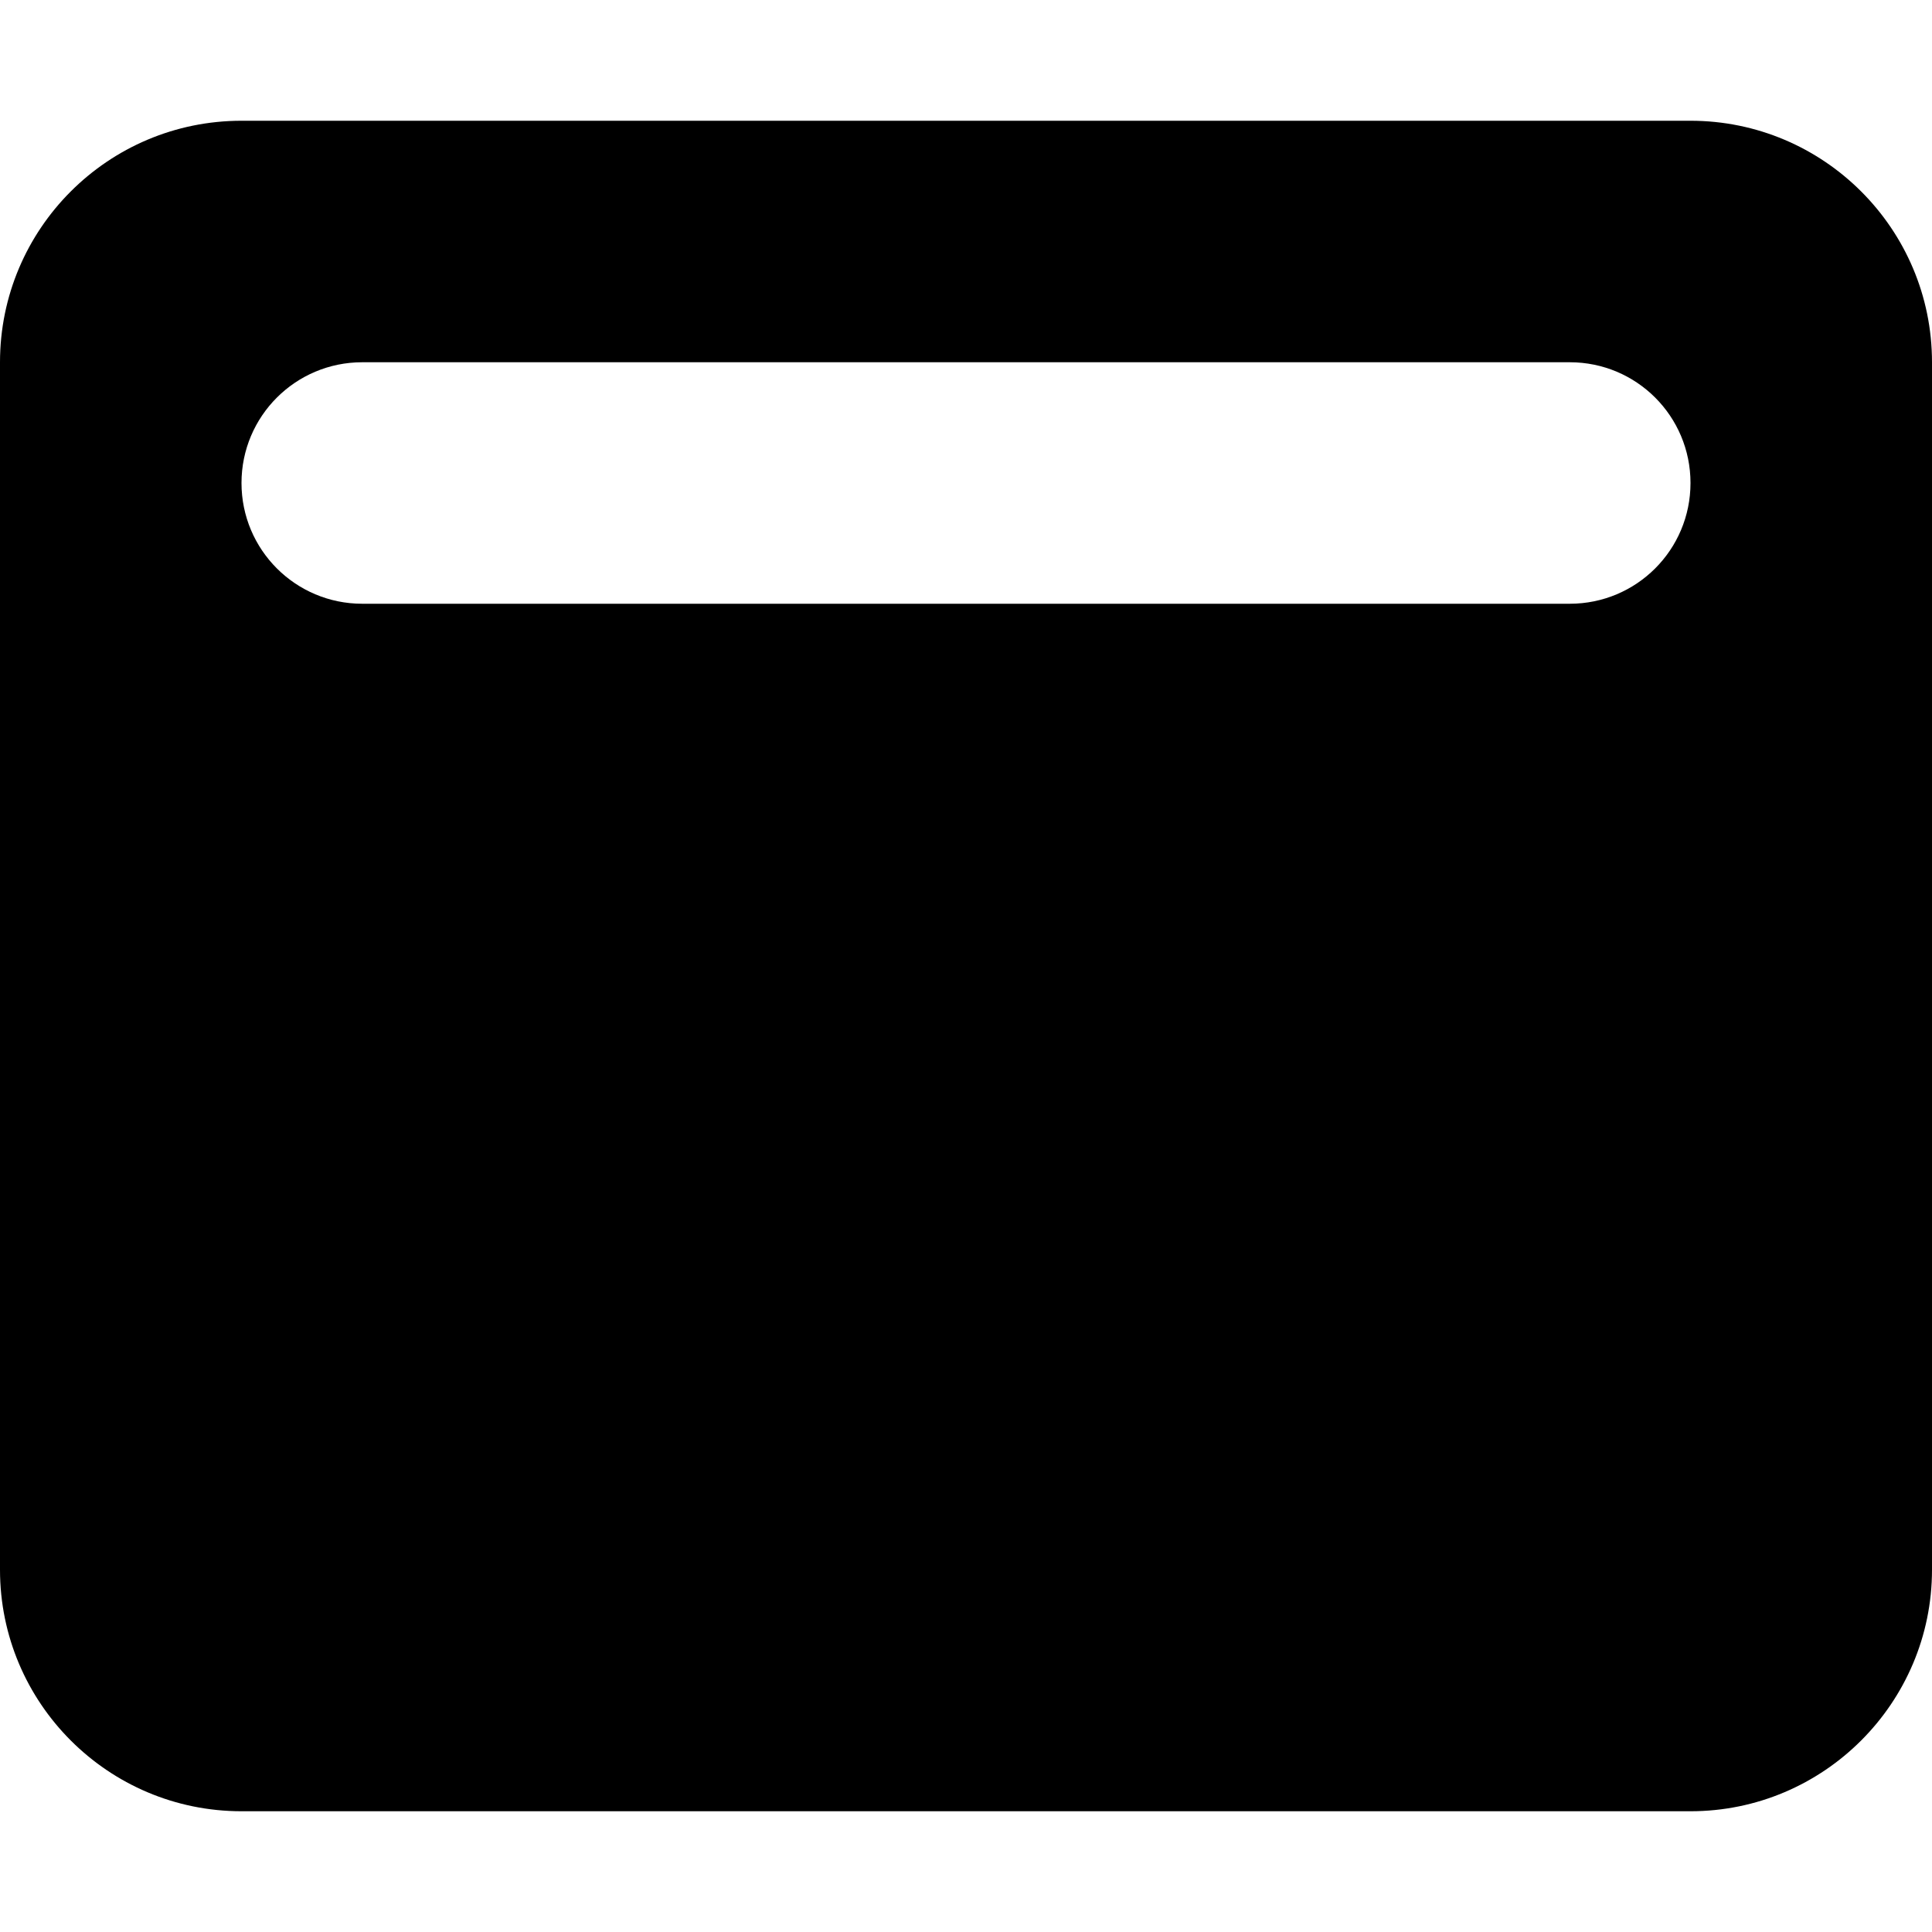
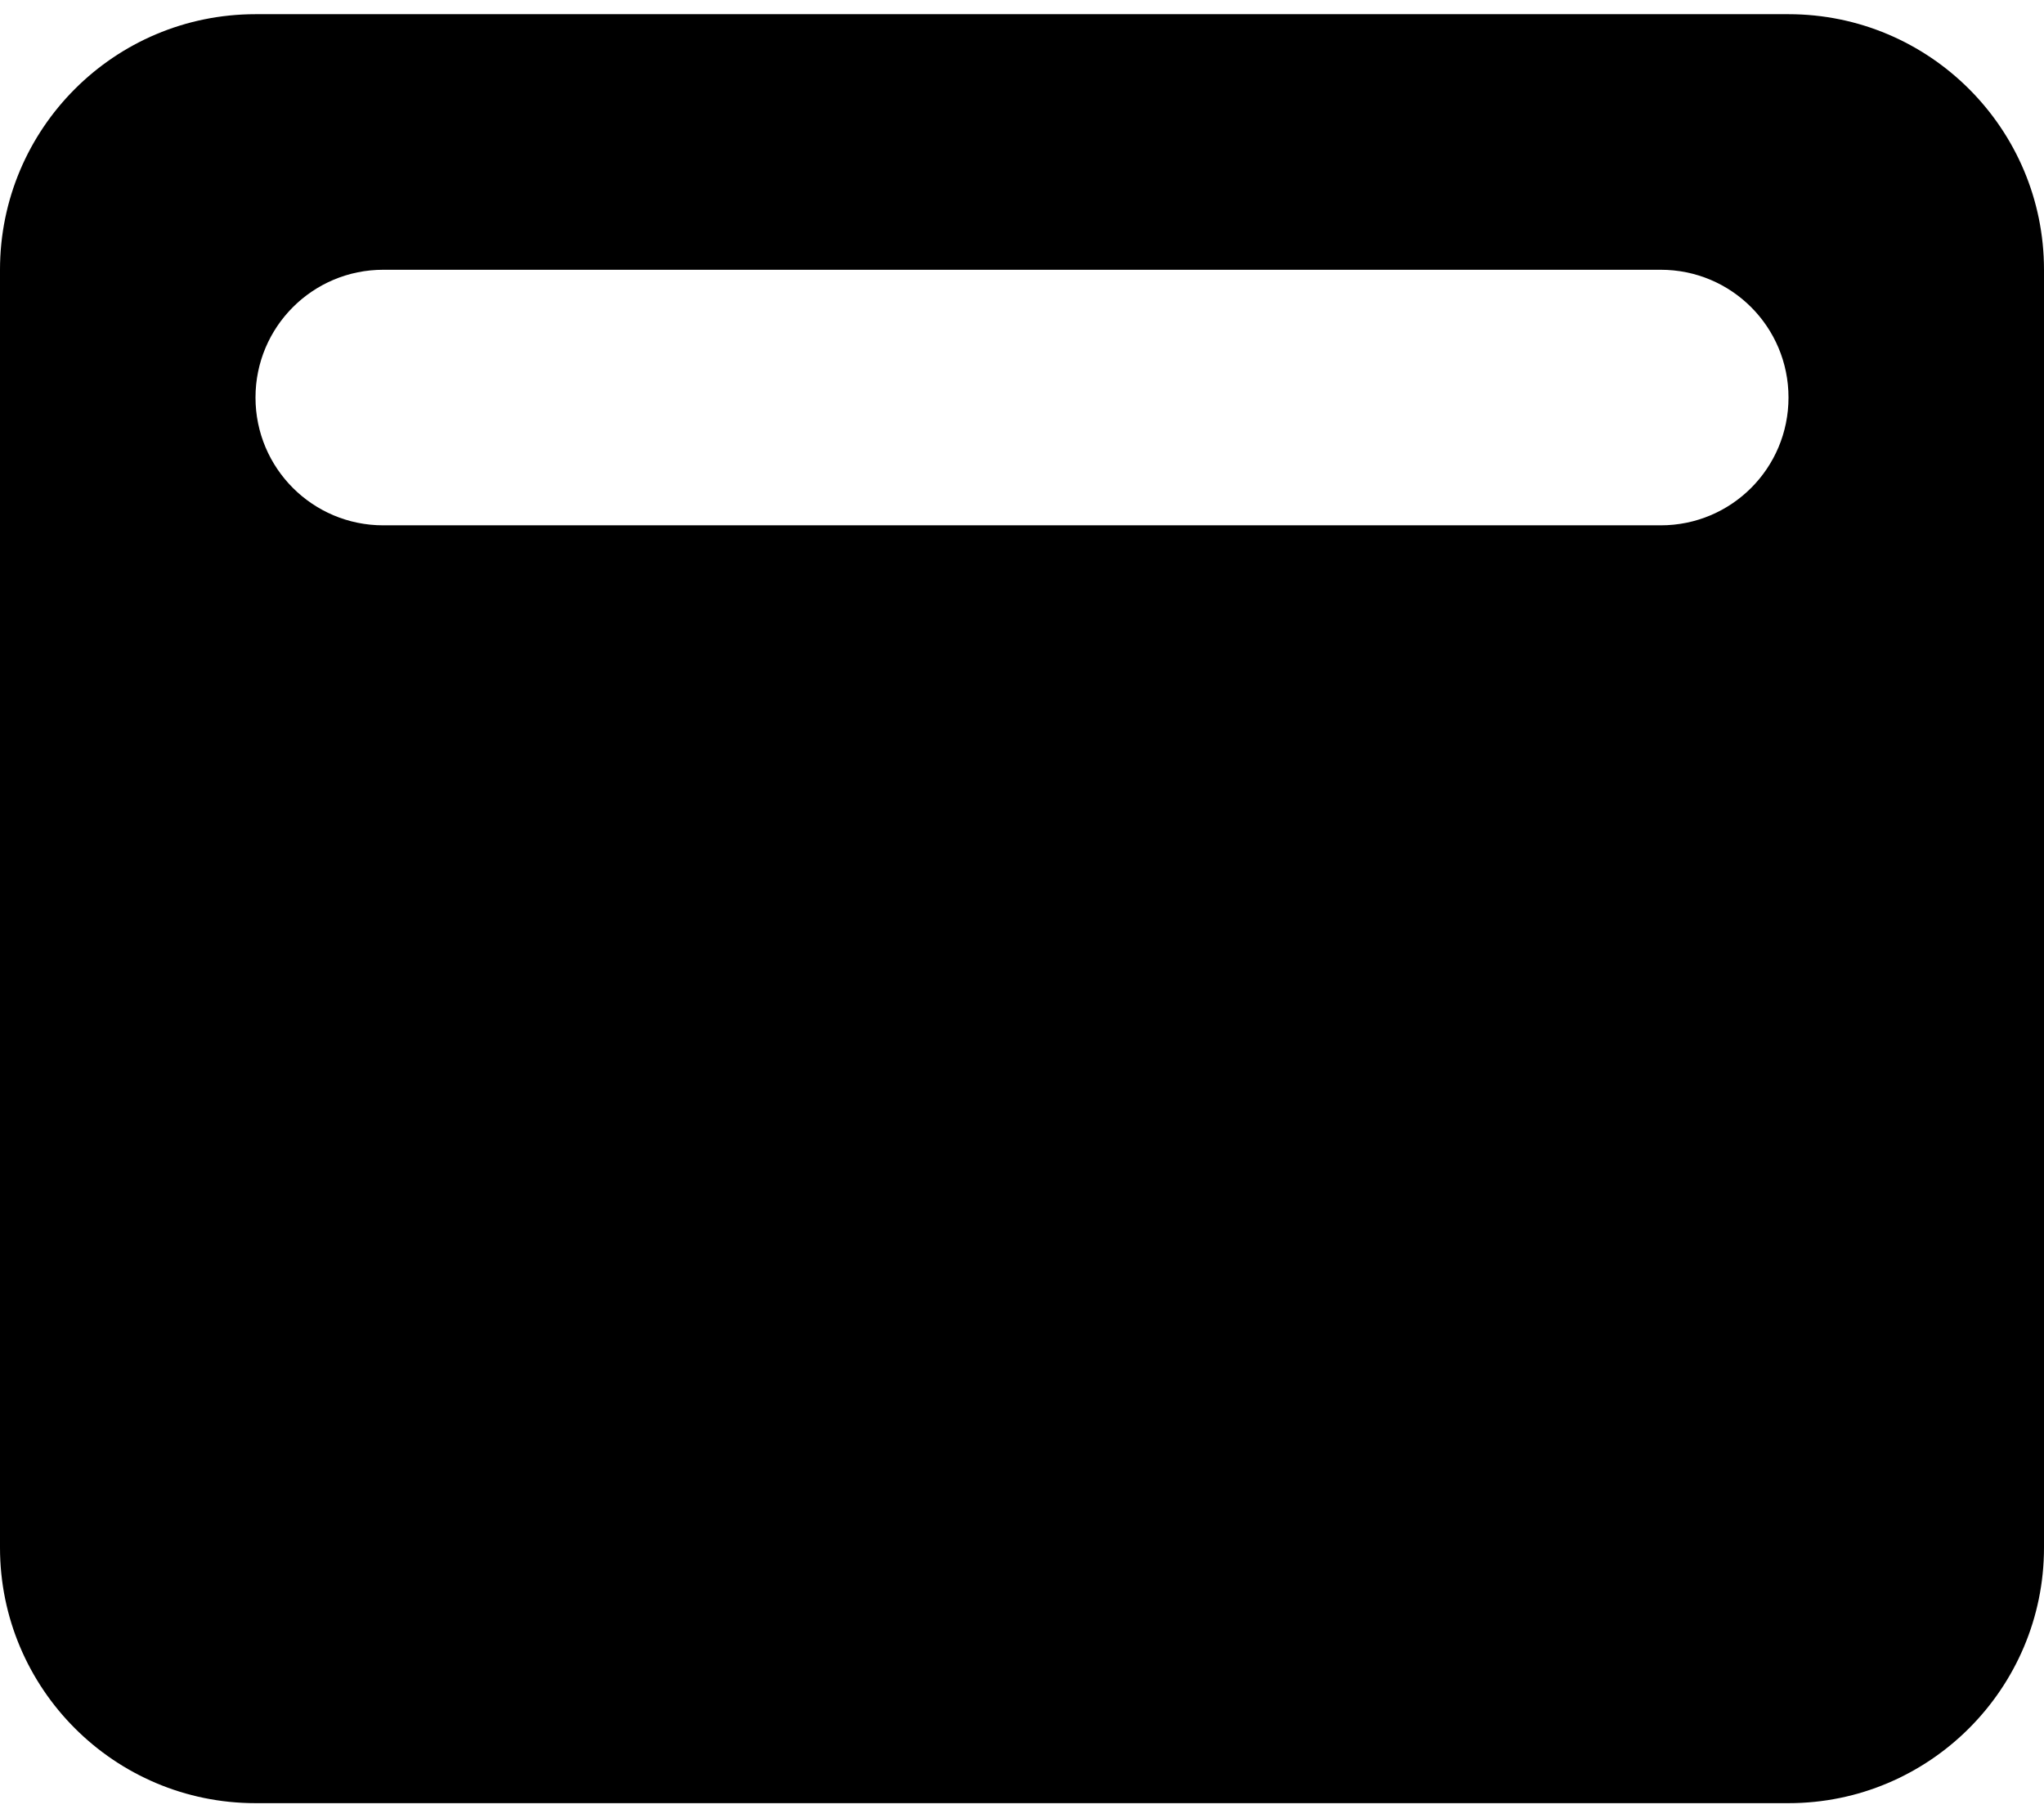
- <svg xmlns="http://www.w3.org/2000/svg" viewBox="0 0 512 512" version="1.1" id="svg4">
+ <svg xmlns="http://www.w3.org/2000/svg" viewBox="0 0 576 512" version="1.1" id="svg4" width="576" height="512">
  <defs id="defs8" />
-   <path fill="currentColor" d="m 448,32 c 35.3,0 64,28.65 64,64 v 320 c 0,35.3 -28.7,64 -64,64 H 64 C 28.65,480 0,451.3 0,416 V 96 C 0,60.65 28.65,32 64,32 Z M 96,96 c -17.67,0 -32,14.3 -32,32 0,17.7 14.33,32 32,32 h 320 c 17.7,0 32,-14.3 32,-32 0,-17.7 -14.3,-32 -32,-32 z" id="path2" />
+   <path fill="currentColor" d="m 504,4 c 39.712,0 72,32.231 72,72 V 436 C 576,475.713 543.712,508 504,508 H 72 C 32.231,508 0,475.713 0,436 V 76 C 0,36.231 32.231,4 72,4 Z M 108,76 c -19.879,0 -36,16.087 -36,36 0,19.913 16.121,36 36,36 h 360 c 19.913,0 36,-16.088 36,-36 0,-19.912 -16.087,-36 -36,-36 z" id="path2" style="stroke-width:1.125" />
</svg>
